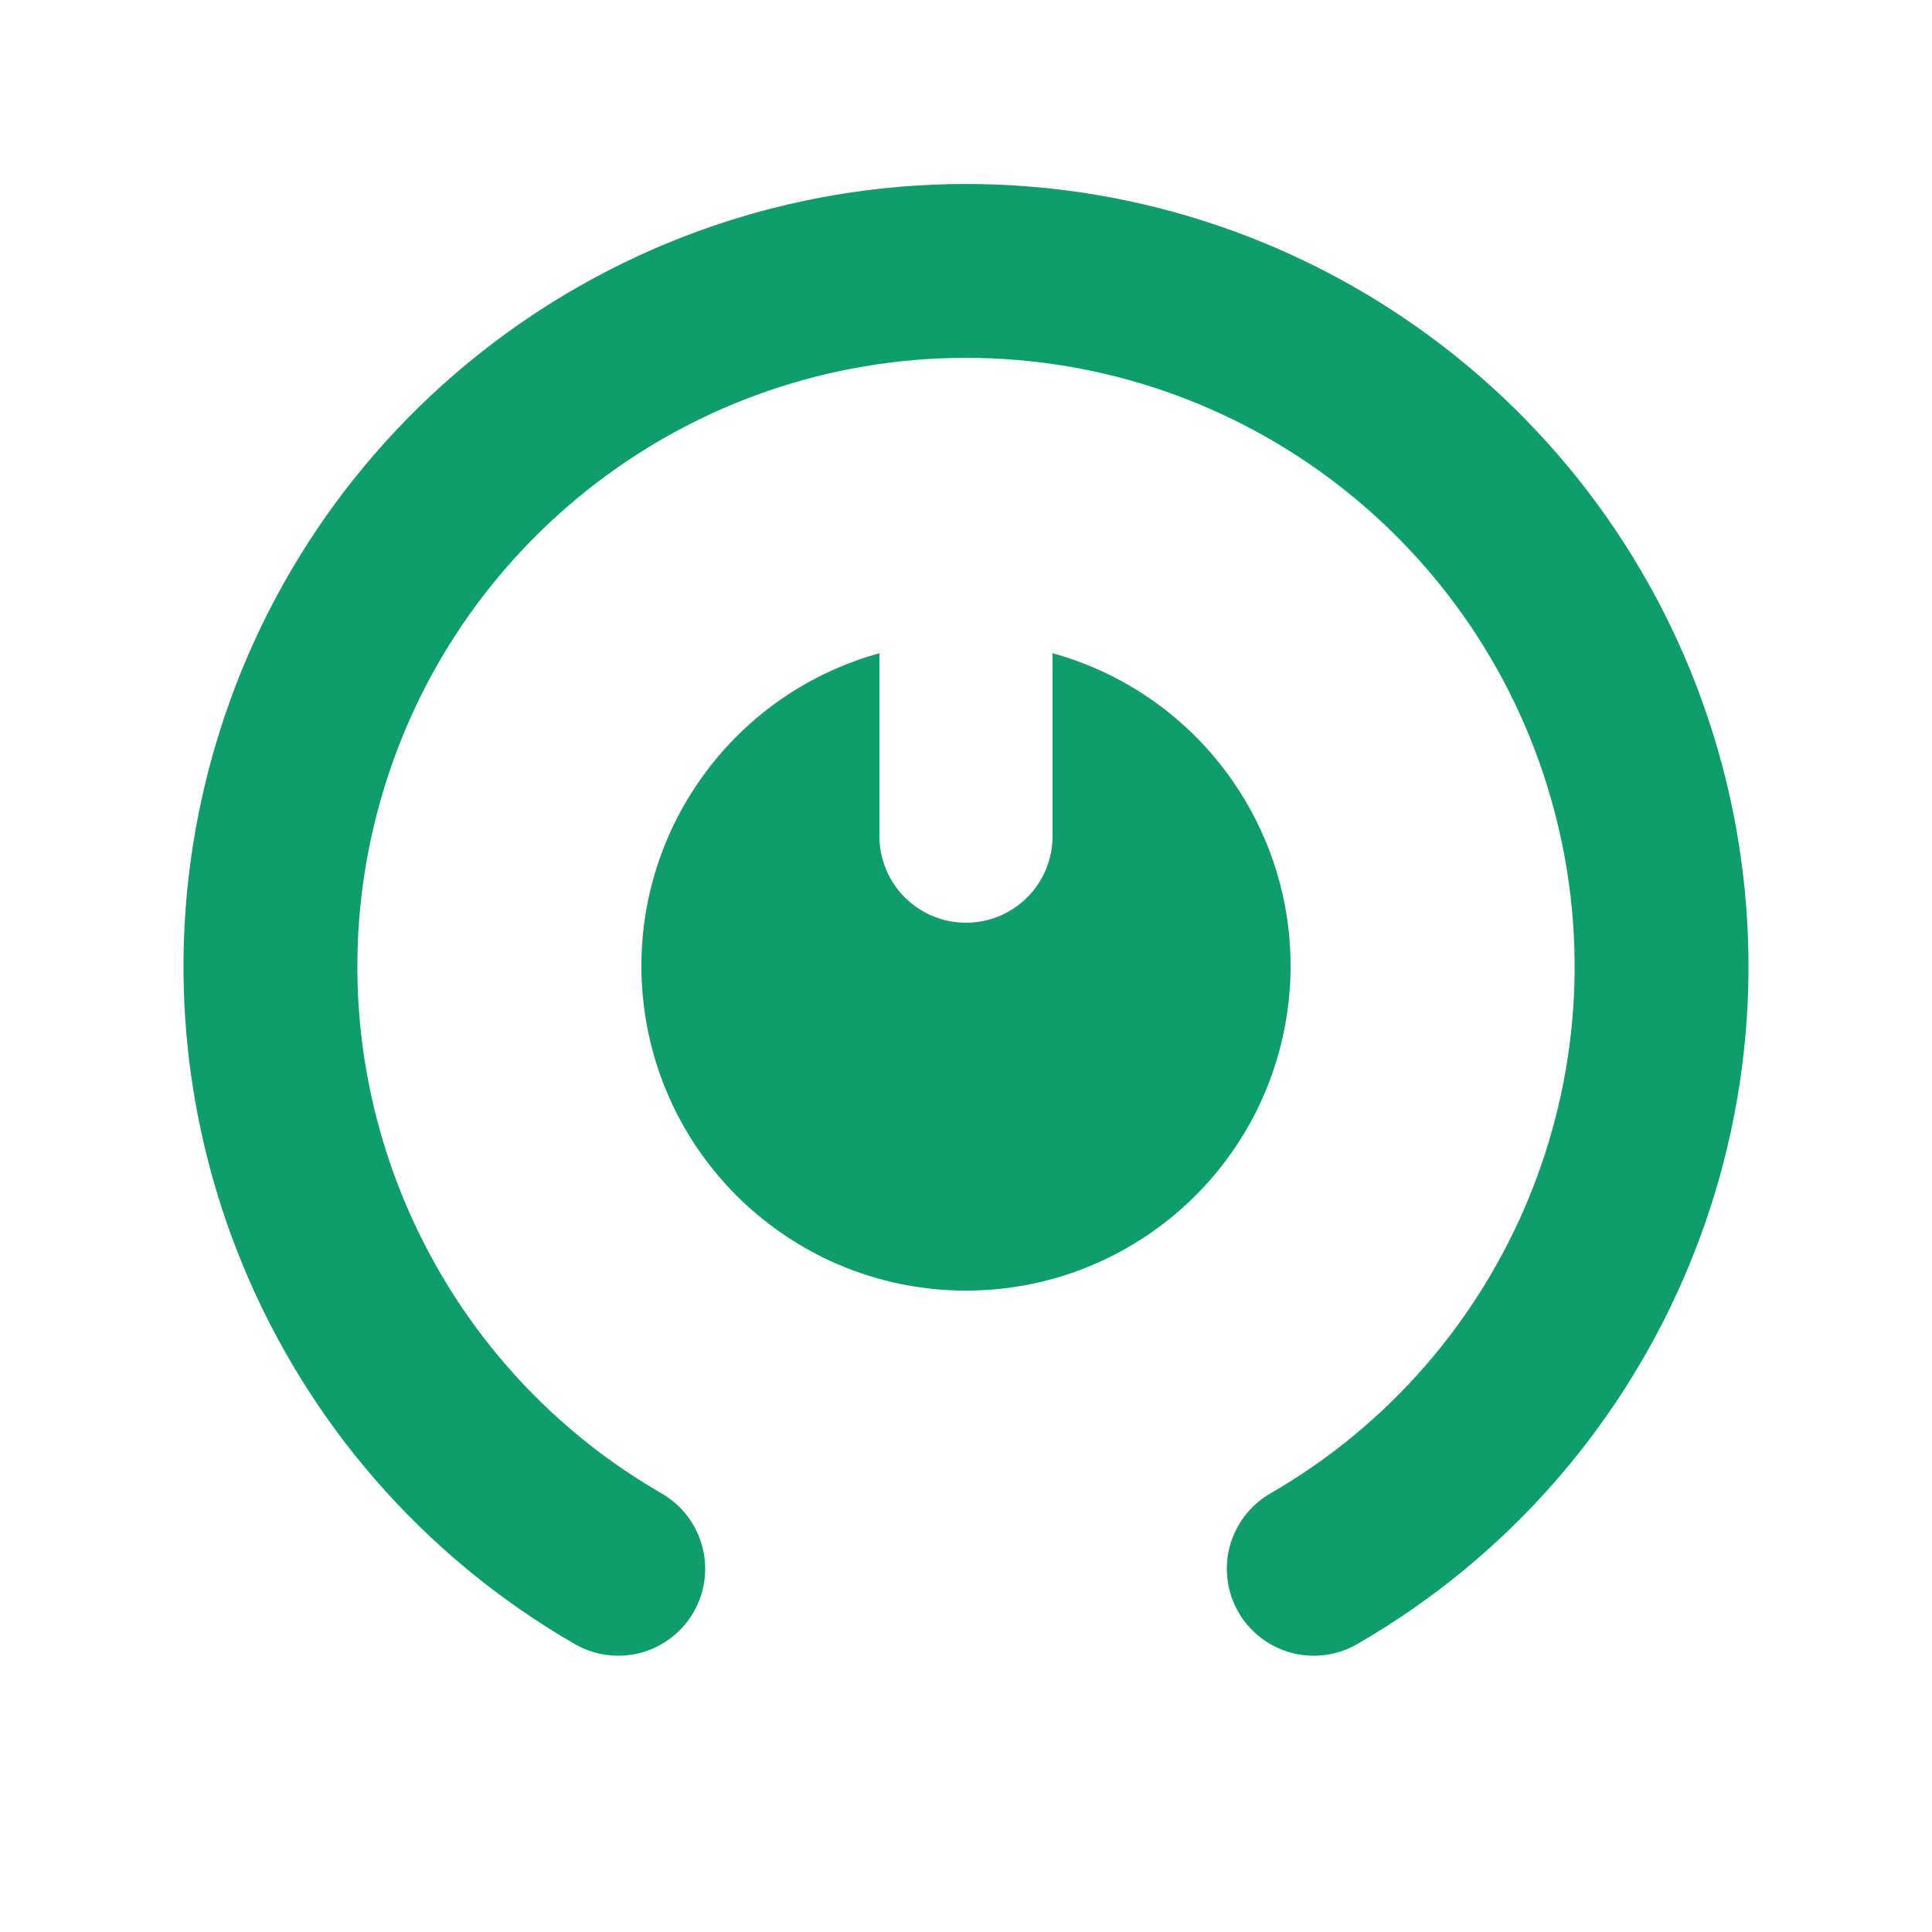
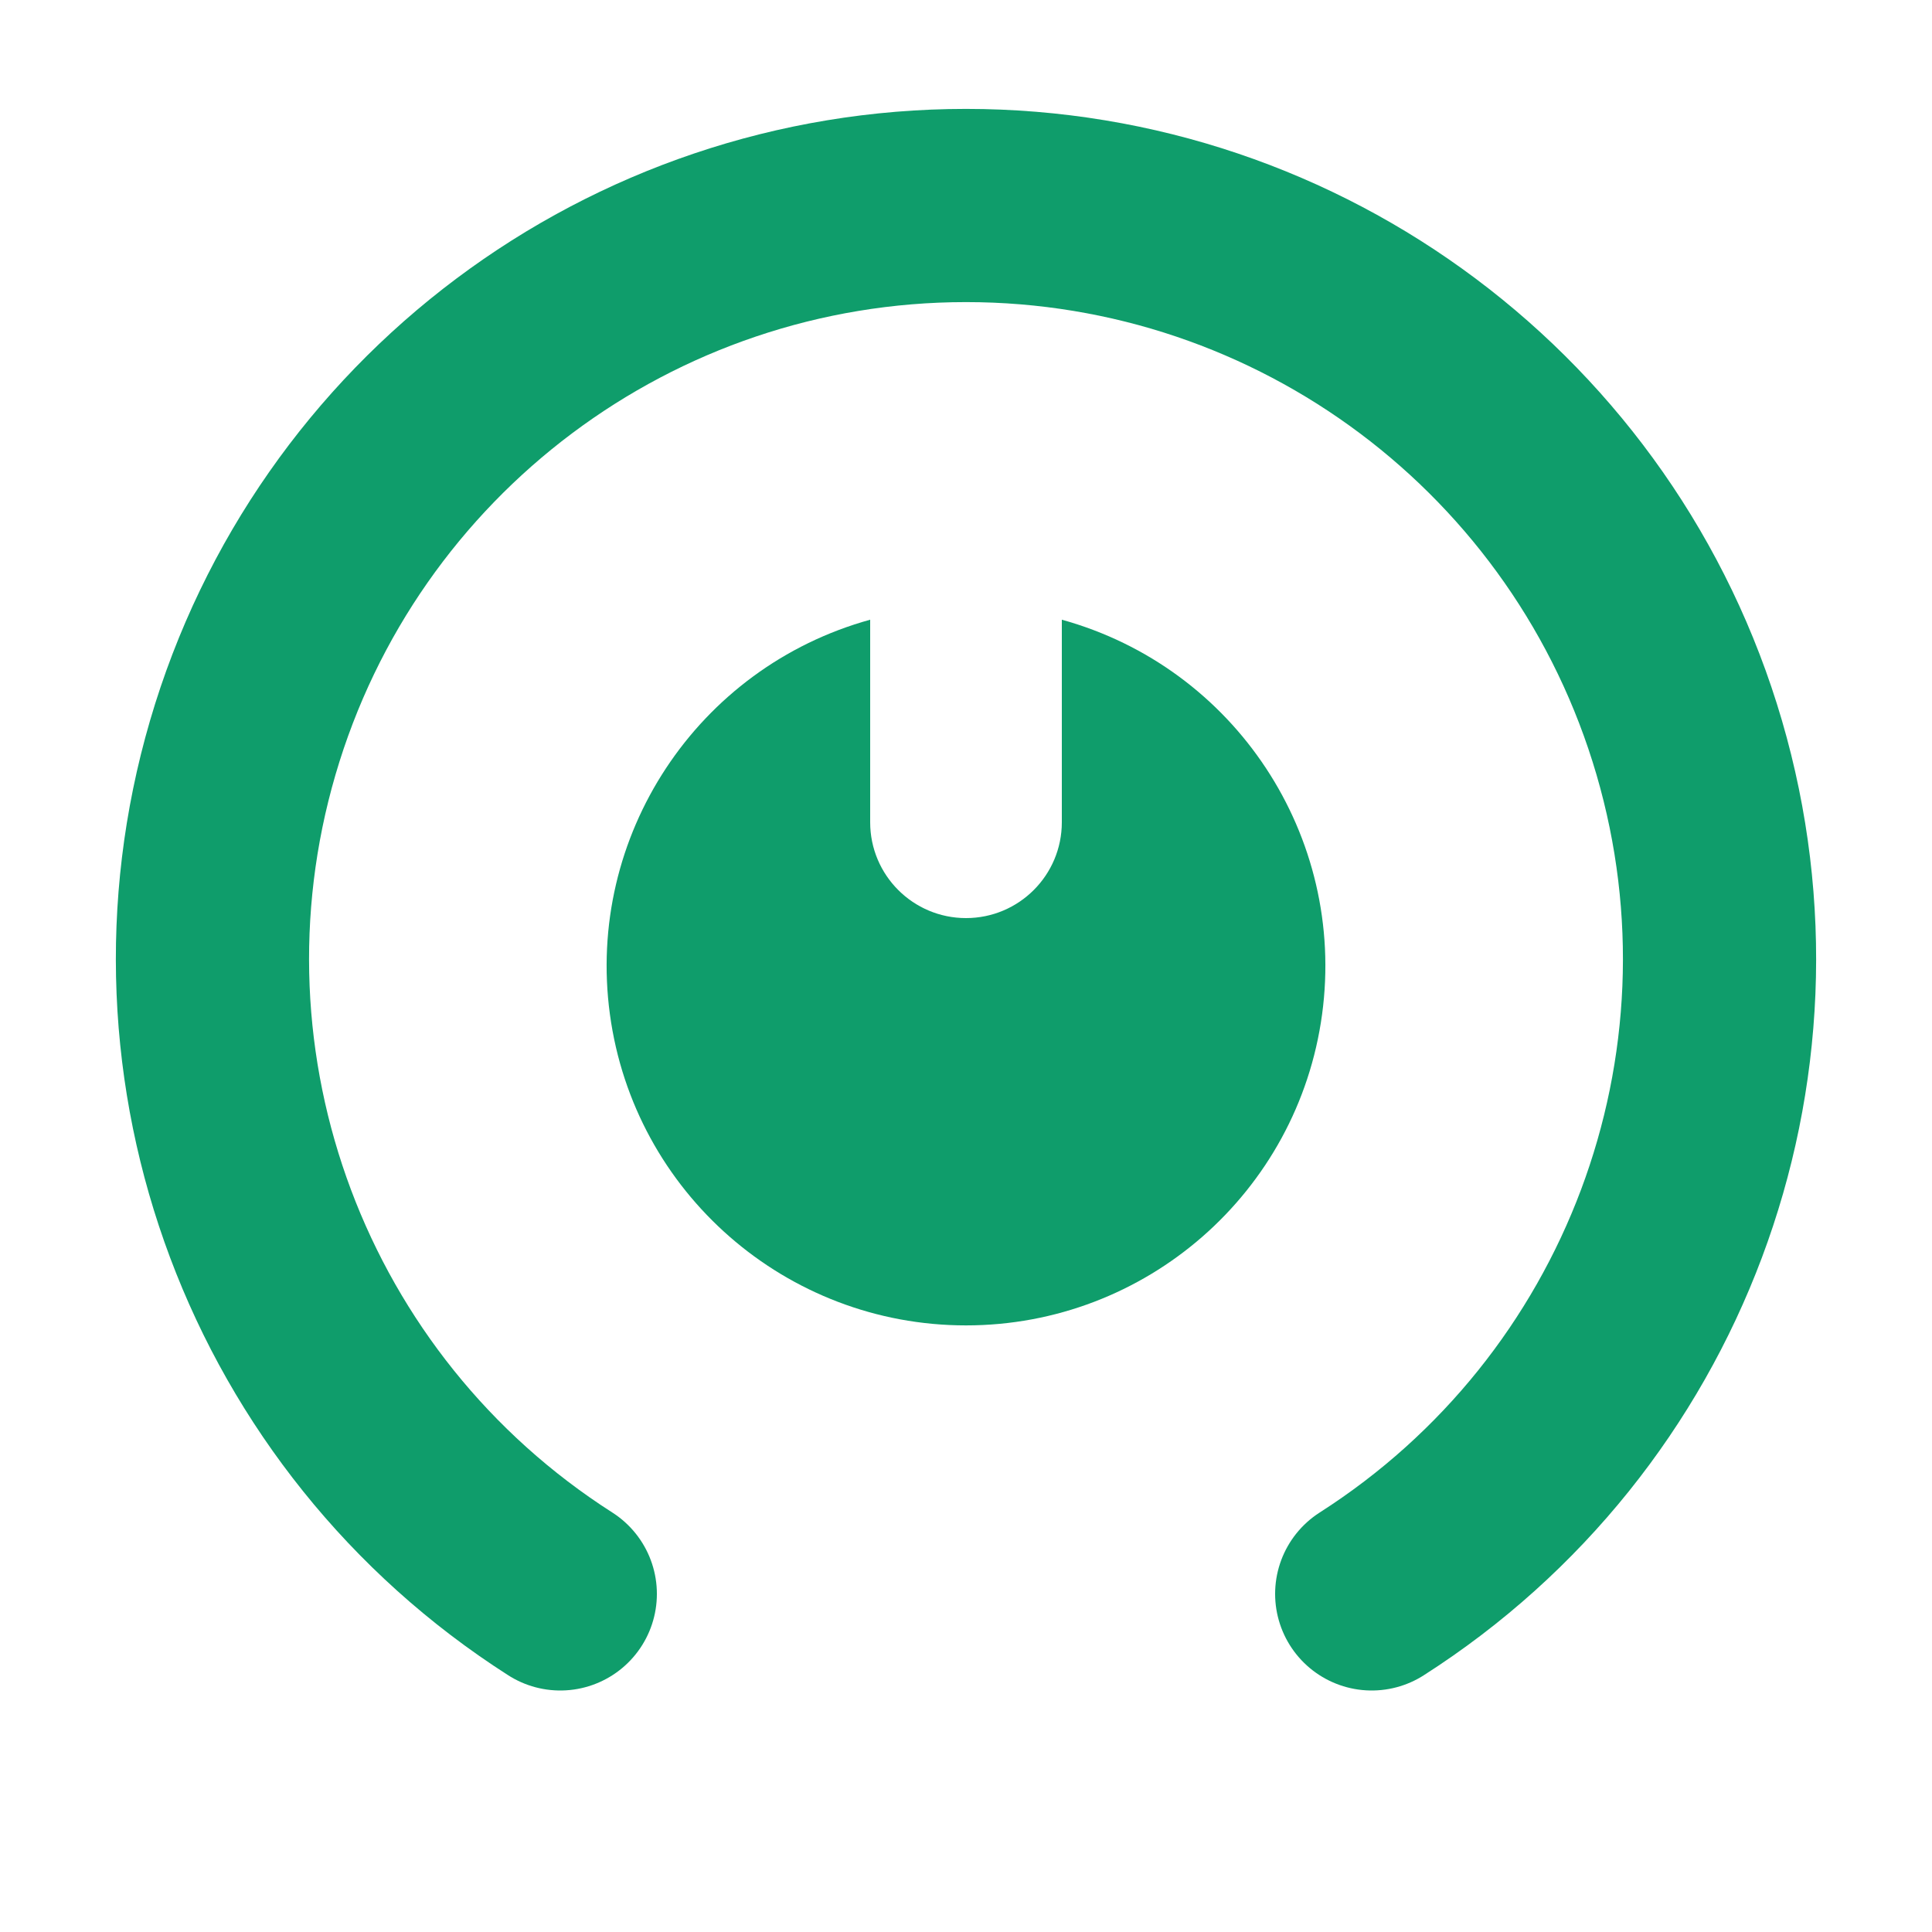
<svg xmlns="http://www.w3.org/2000/svg" viewBox="0 0 100 100">
  <style>g { color: #0f9d6b } @media (prefers-color-scheme: dark) { g { color: #2fd08b } }</style>
  <g fill="currentColor">
-     <path d="M42,23.09 A30,30 0 1 0 58,23.09 L58,40 A8,8 0 0 1 42,40 Z" transform="translate(50 50) scale(.56) translate(-50 -52)" />
-     <path d="M32,81.2 A36,36 0 1 1 68,81.2" fill="none" stroke="currentColor" stroke-width="9" stroke-linecap="round" />
+     <path d="M42,23.09 A30,30 0 1 0 58,23.09 L58,40 A8,8 0 0 1 42,40 Z" transform="translate(50 50) scale(.62) translate(-50 -52)" />
+     <path d="M29,82.5 A39,39 0 1 1 71,82.5" fill="none" stroke="currentColor" stroke-width="10" stroke-linecap="round" />
  </g>
</svg>
